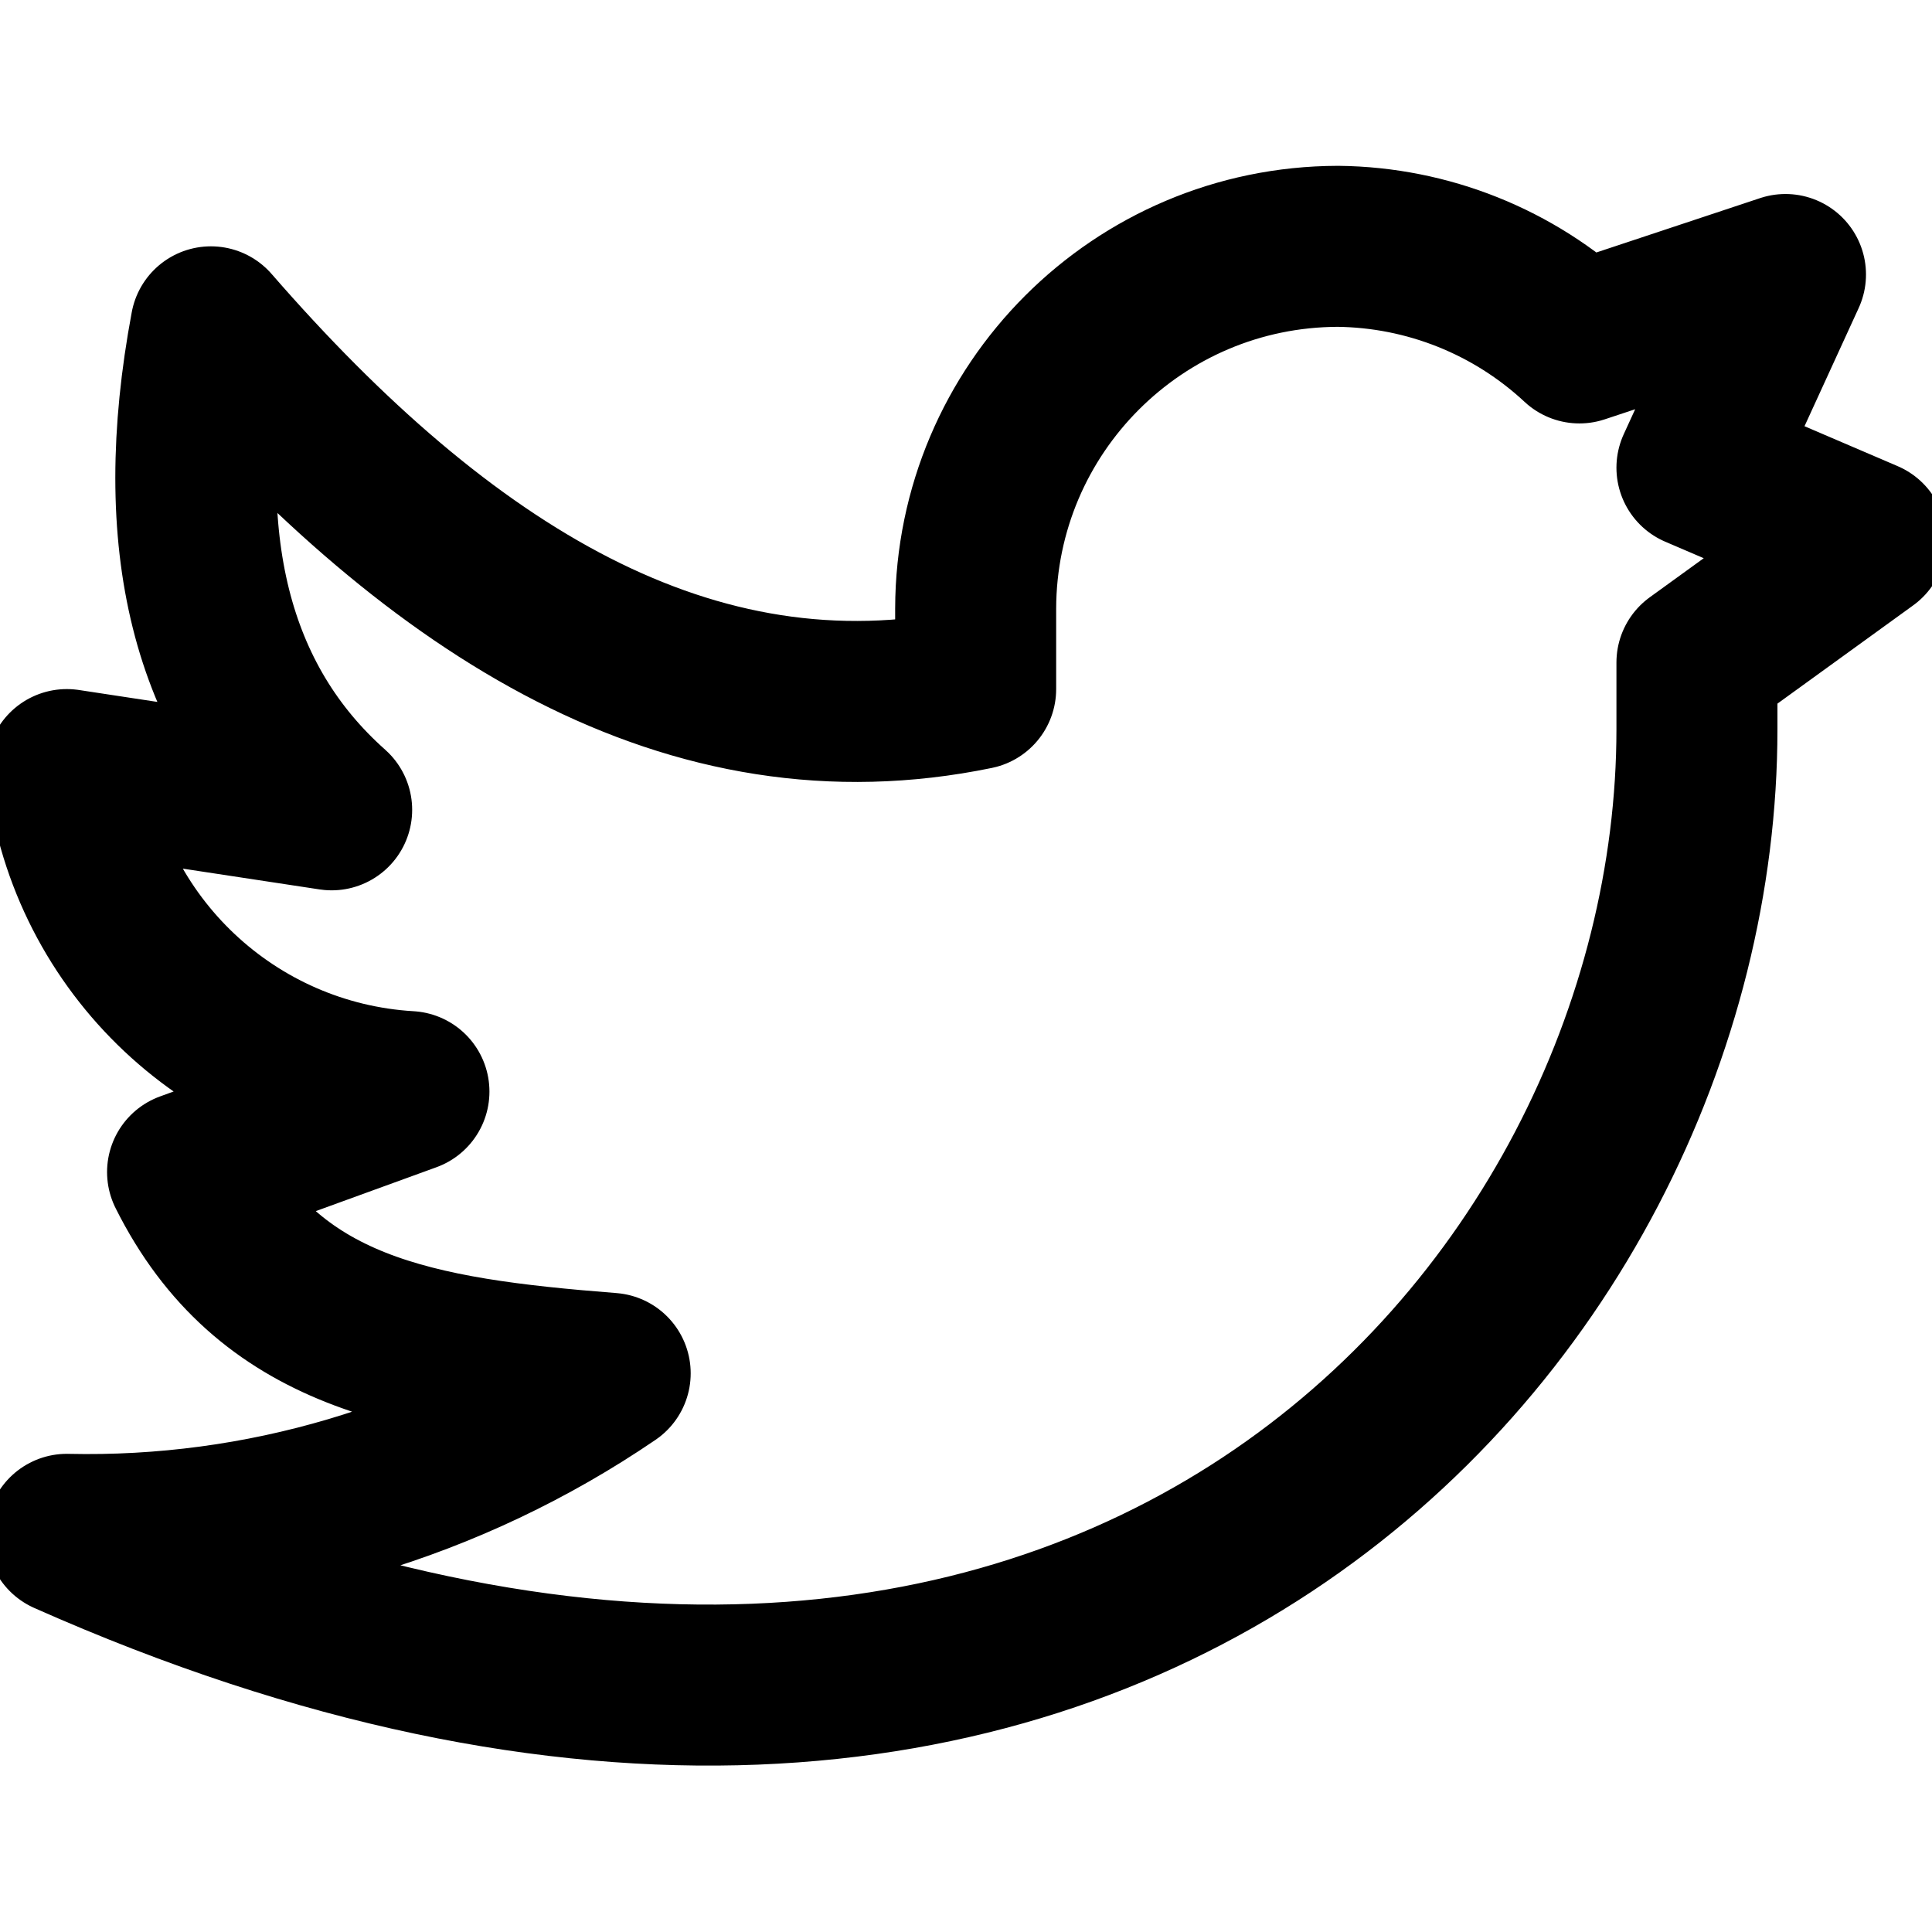
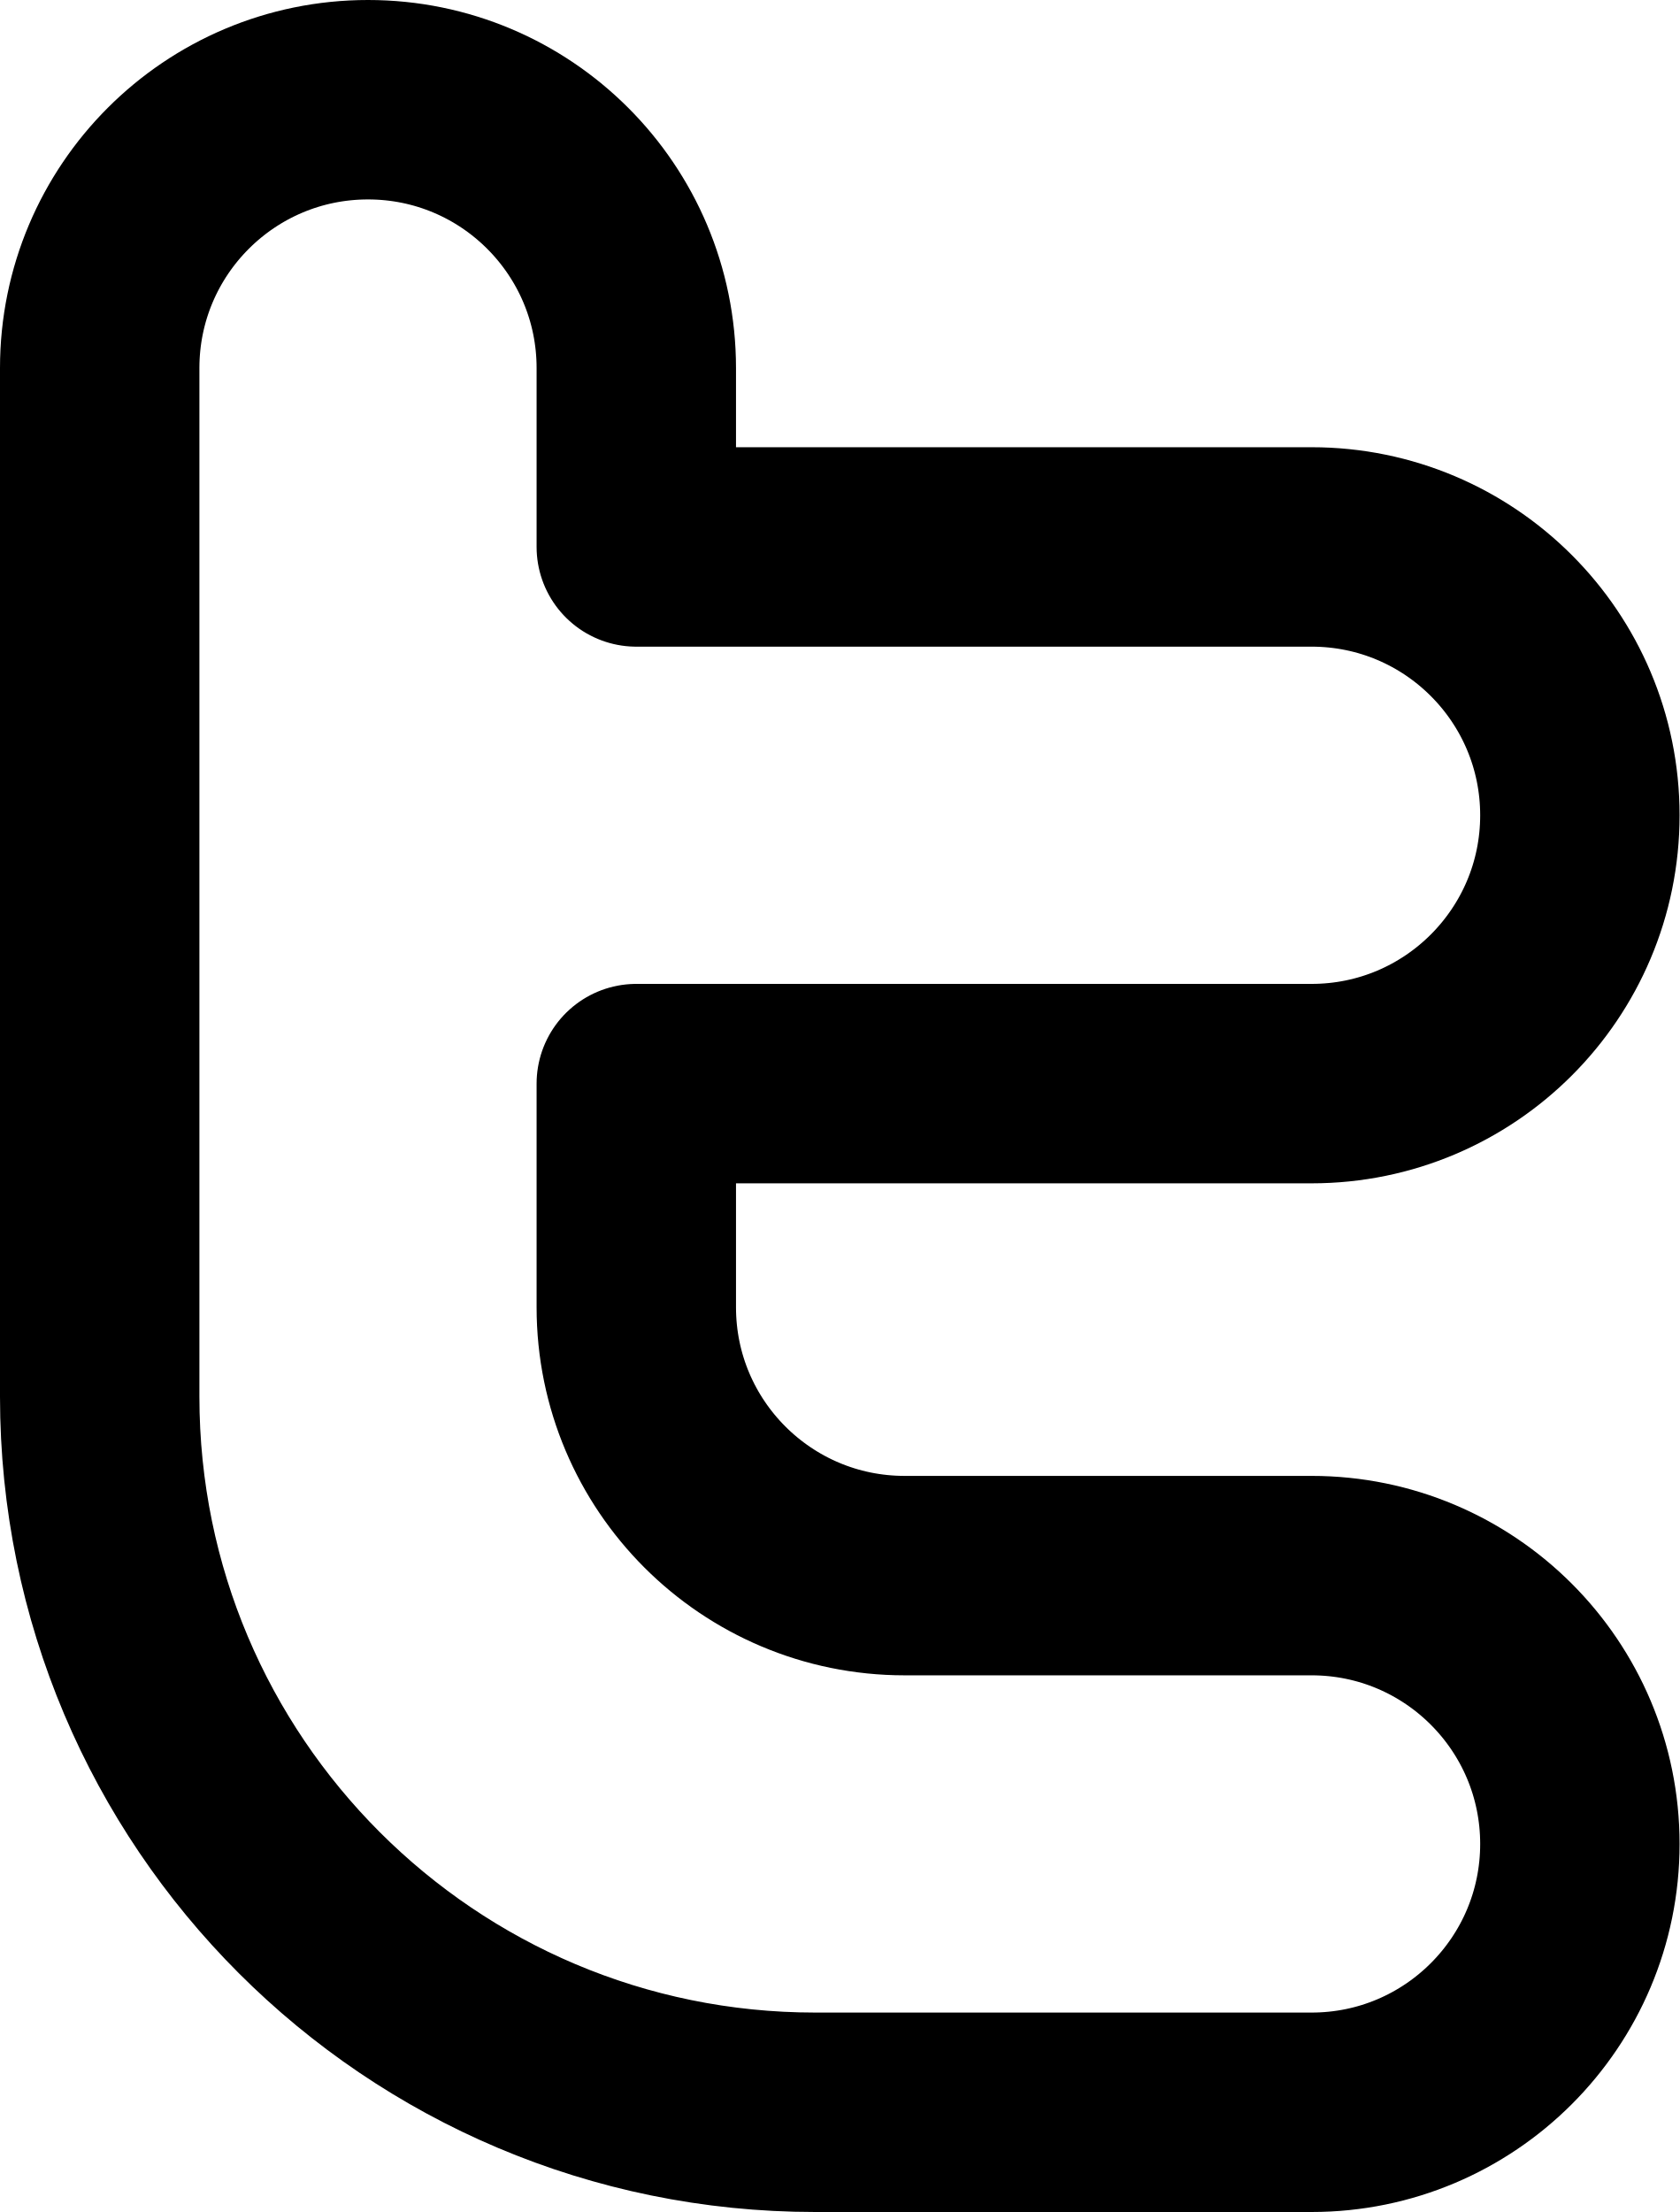
- <svg xmlns="http://www.w3.org/2000/svg" id="Regular" viewBox="0 0 24 24">
-   <path d="M23.18 6.71l-2.1-.9 1.1-2.4-2.56.85a4.47 4.47 0 00-3-1.2 4.51 4.51 0 00-4.5 4.5v1c-3.54.73-6.63-1.2-9.5-4.5q-.75 4 1.5 6l-3.29-.5a4.55 4.55 0 004.25 4l-2.75 1c1 2 2.82 2.31 5.25 2.5a11.52 11.52 0 01-6.75 2c12.76 5.67 20.25-2.66 20.25-10v-.83z" fill="none" stroke="currentColor" stroke-linecap="round" stroke-linejoin="round" stroke-width="2" />
+ <svg xmlns="http://www.w3.org/2000/svg" width="16.846" height="22.183" viewBox="0 0 16.846 22.183">
+   <g id="Twitter" transform="translate(-418.733 -298.754)">
+     <g id="Group_175" data-name="Group 175" transform="translate(419.733 299.754)">
+       <g id="Regular_175" data-name="Regular 175">
+         <path id="Shape_512" data-name="Shape 512" d="M419.733,302.445a2.691,2.691,0,0,1,5.382,0v1.794h6.773a2.691,2.691,0,1,1,0,5.382h-6.773v2.243a2.691,2.691,0,0,0,2.691,2.691h4.082a2.691,2.691,0,0,1,0,5.382h-4.979a7.177,7.177,0,0,1-7.176-7.176Z" transform="translate(-419.733 -299.754)" fill="none" stroke="currentColor" stroke-linecap="round" stroke-linejoin="round" stroke-width="2" />
+       </g>
+     </g>
+   </g>
</svg>
